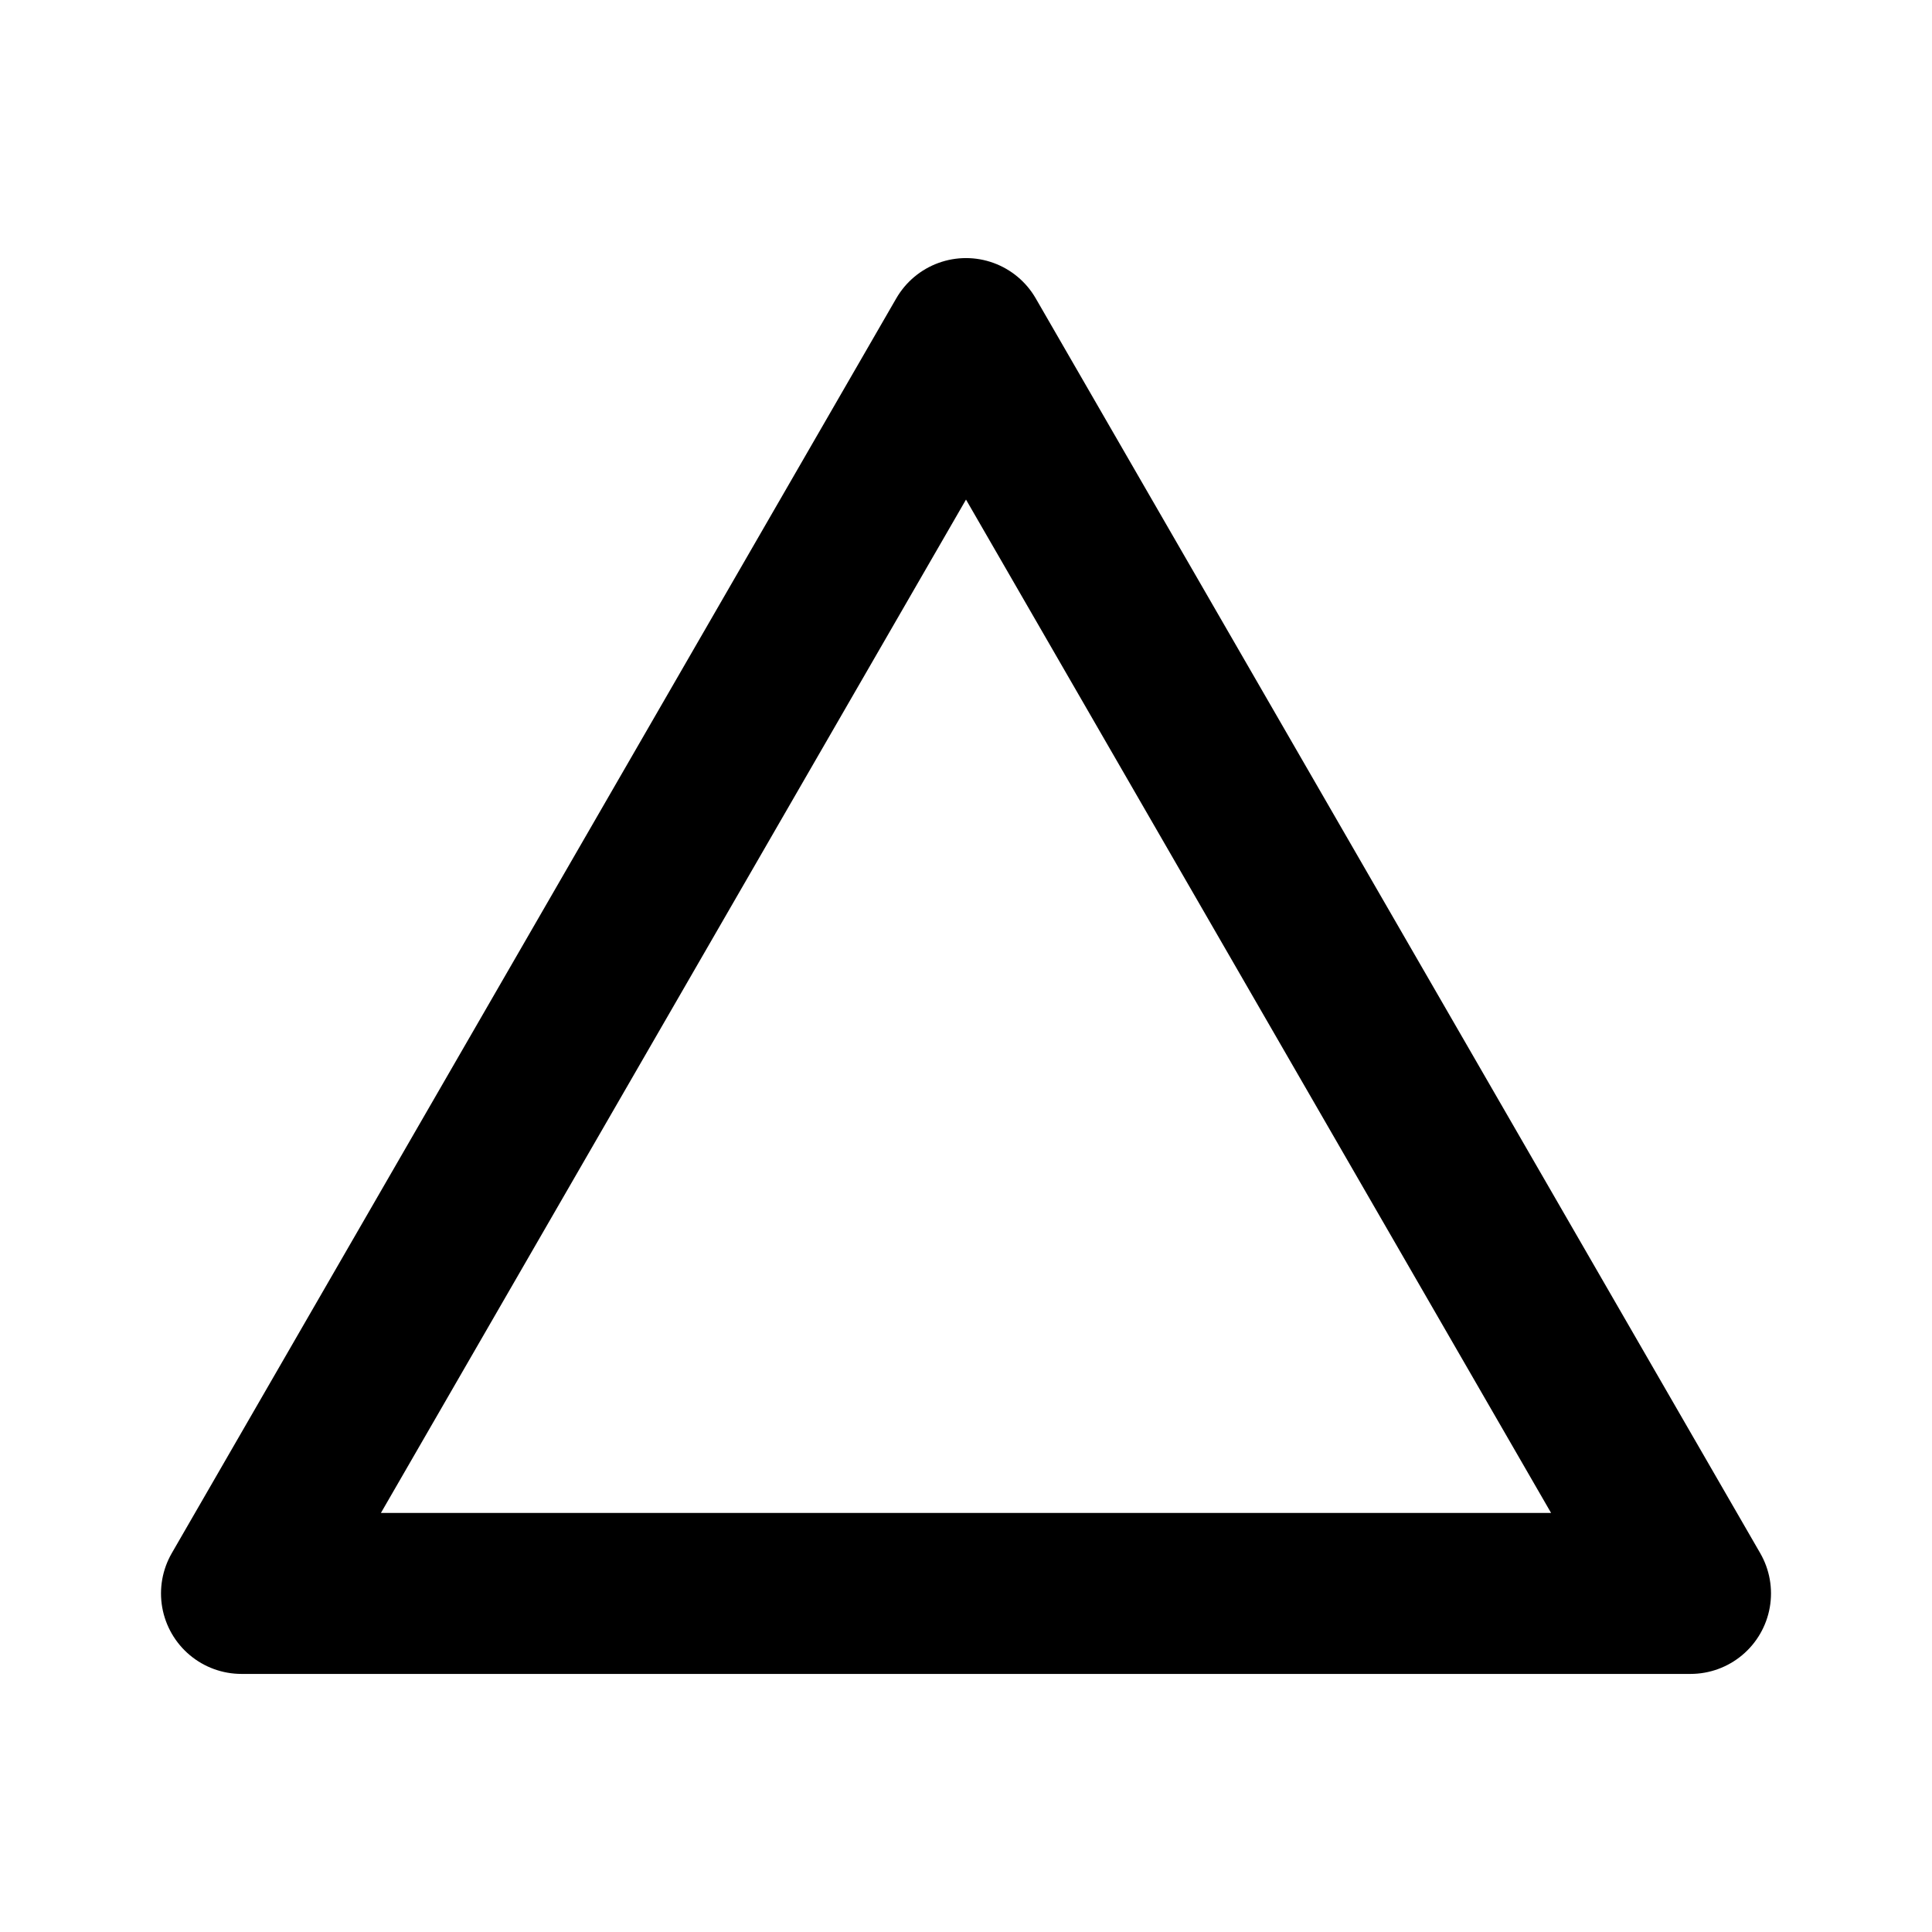
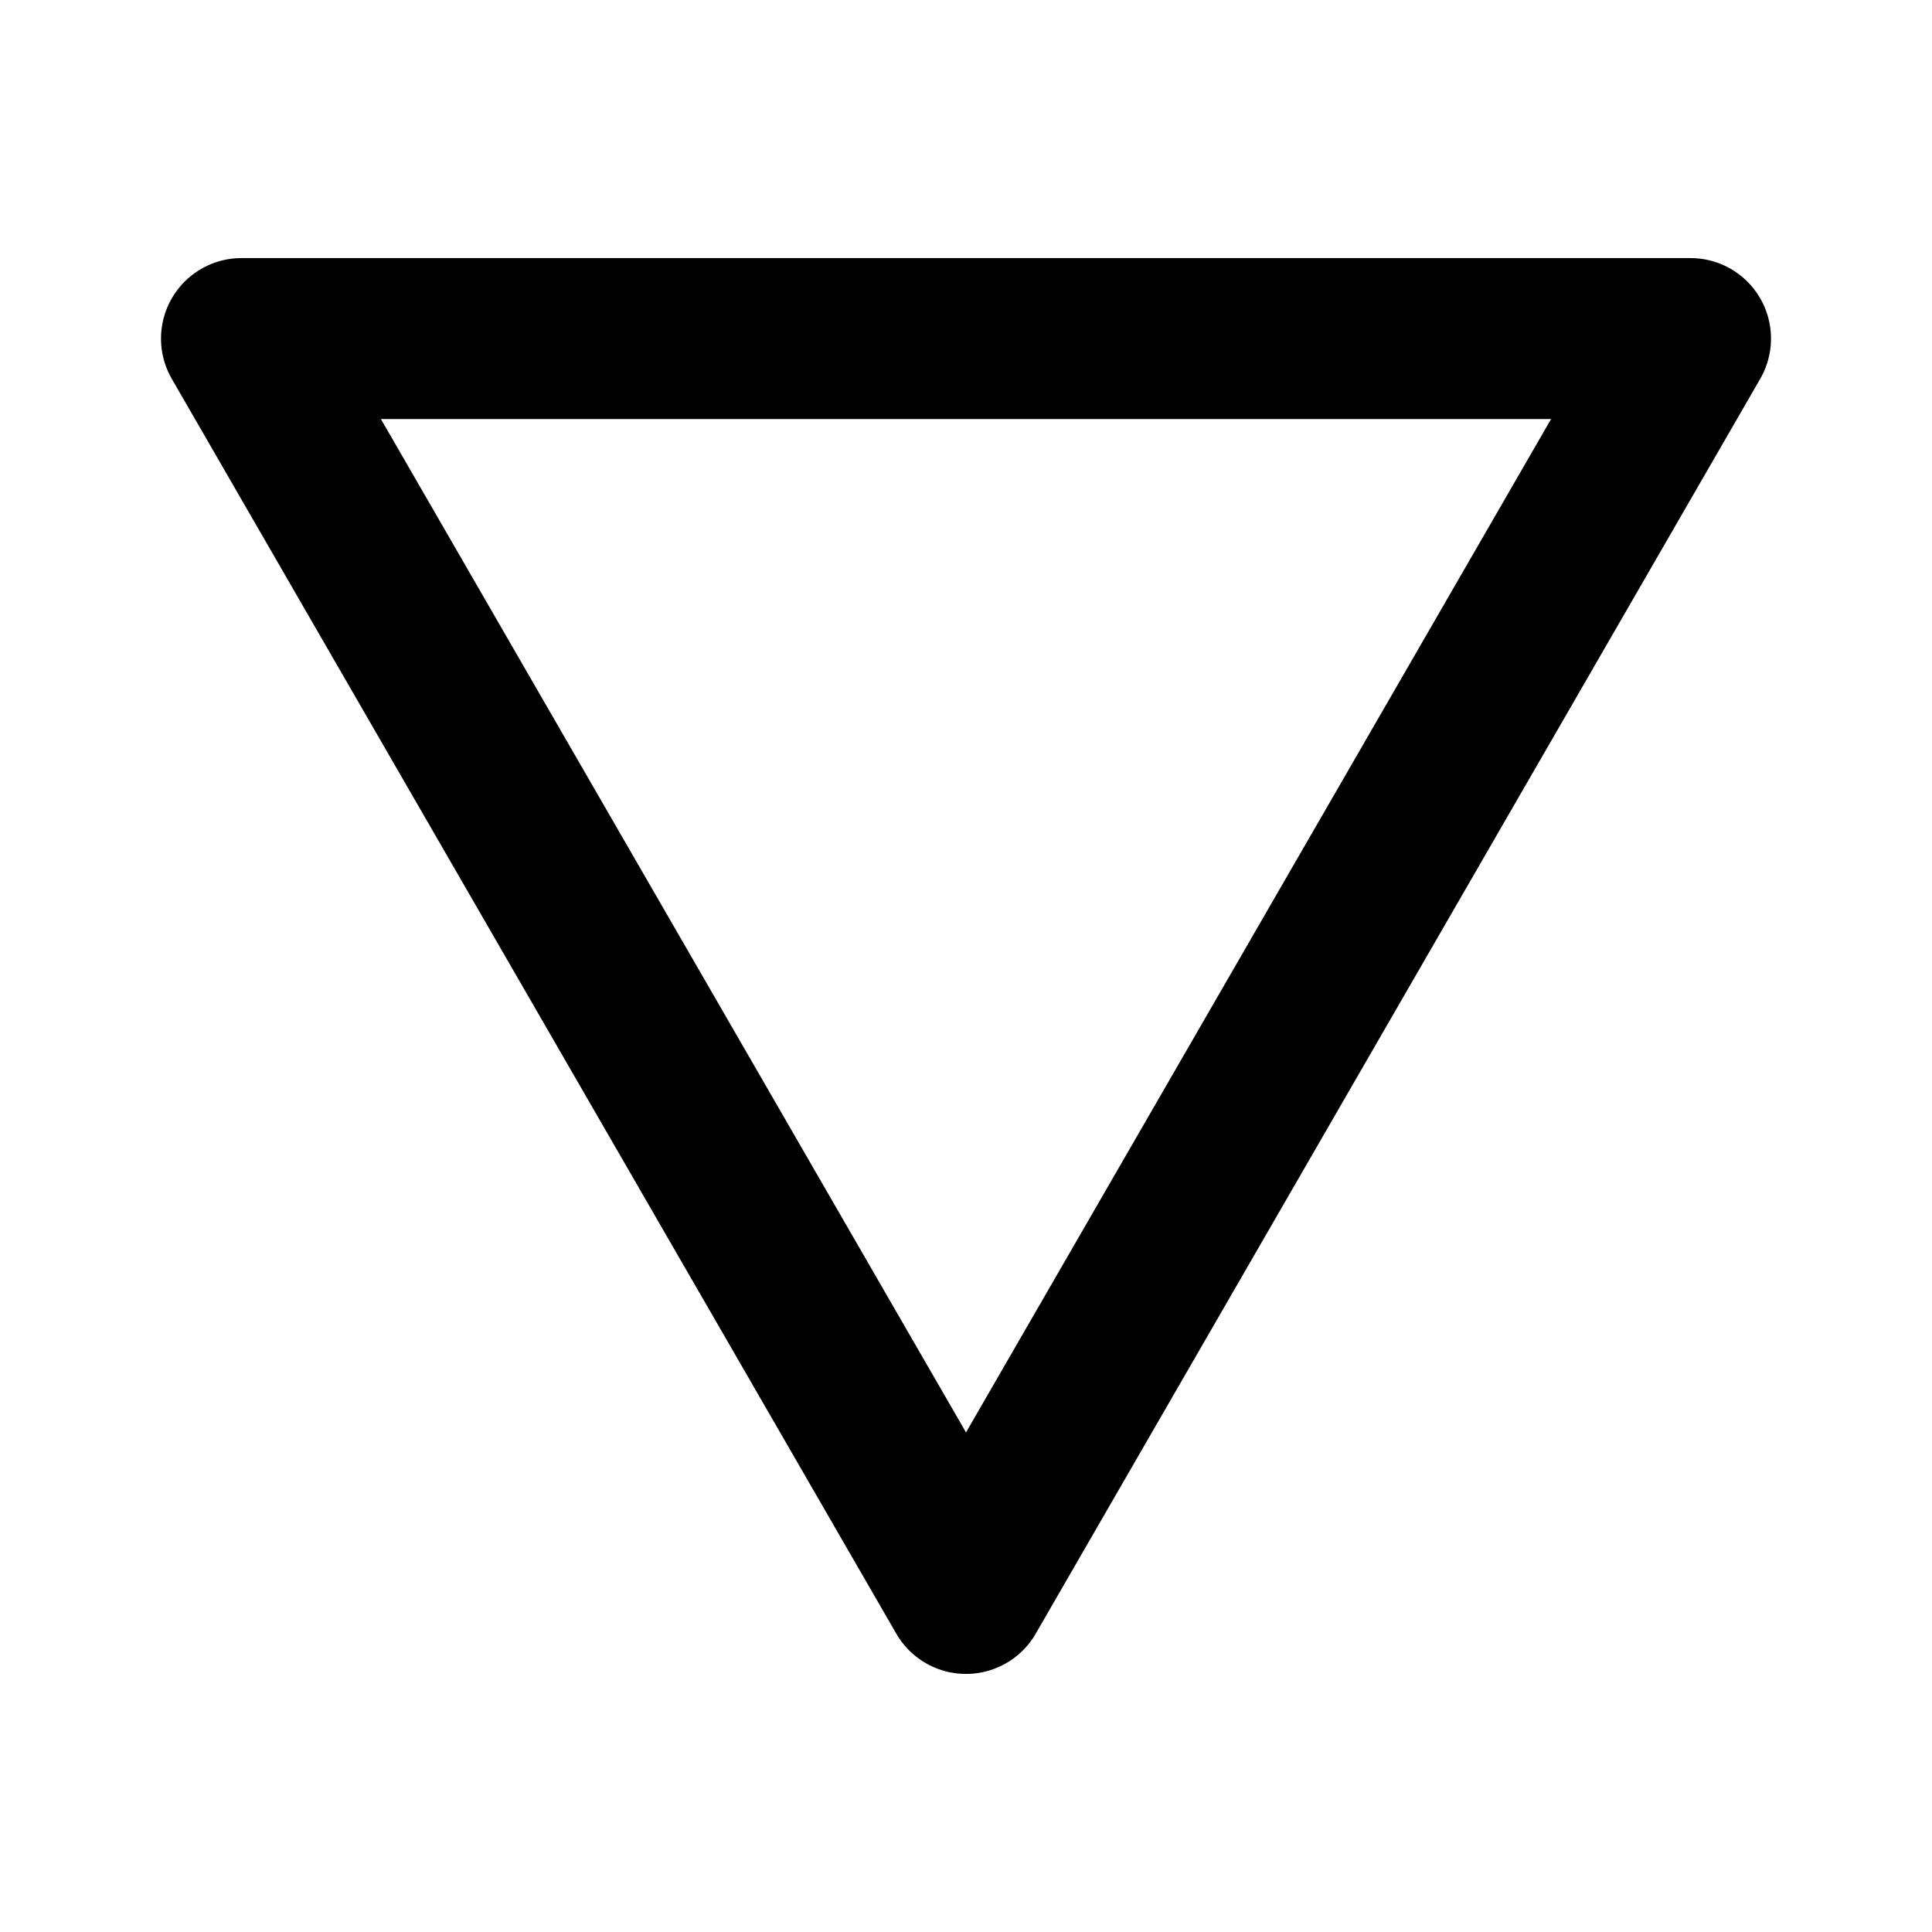
<svg xmlns="http://www.w3.org/2000/svg" viewBox="0 0 24 24" fill="none" stroke="currentColor" stroke-width="2" stroke-linecap="round" stroke-linejoin="round">
-   <polygon points="12,4.206 21,19.794 3,19.794" />
+   <polygon points="12,19.794 21,4.206 3,4.206" />
</svg>
